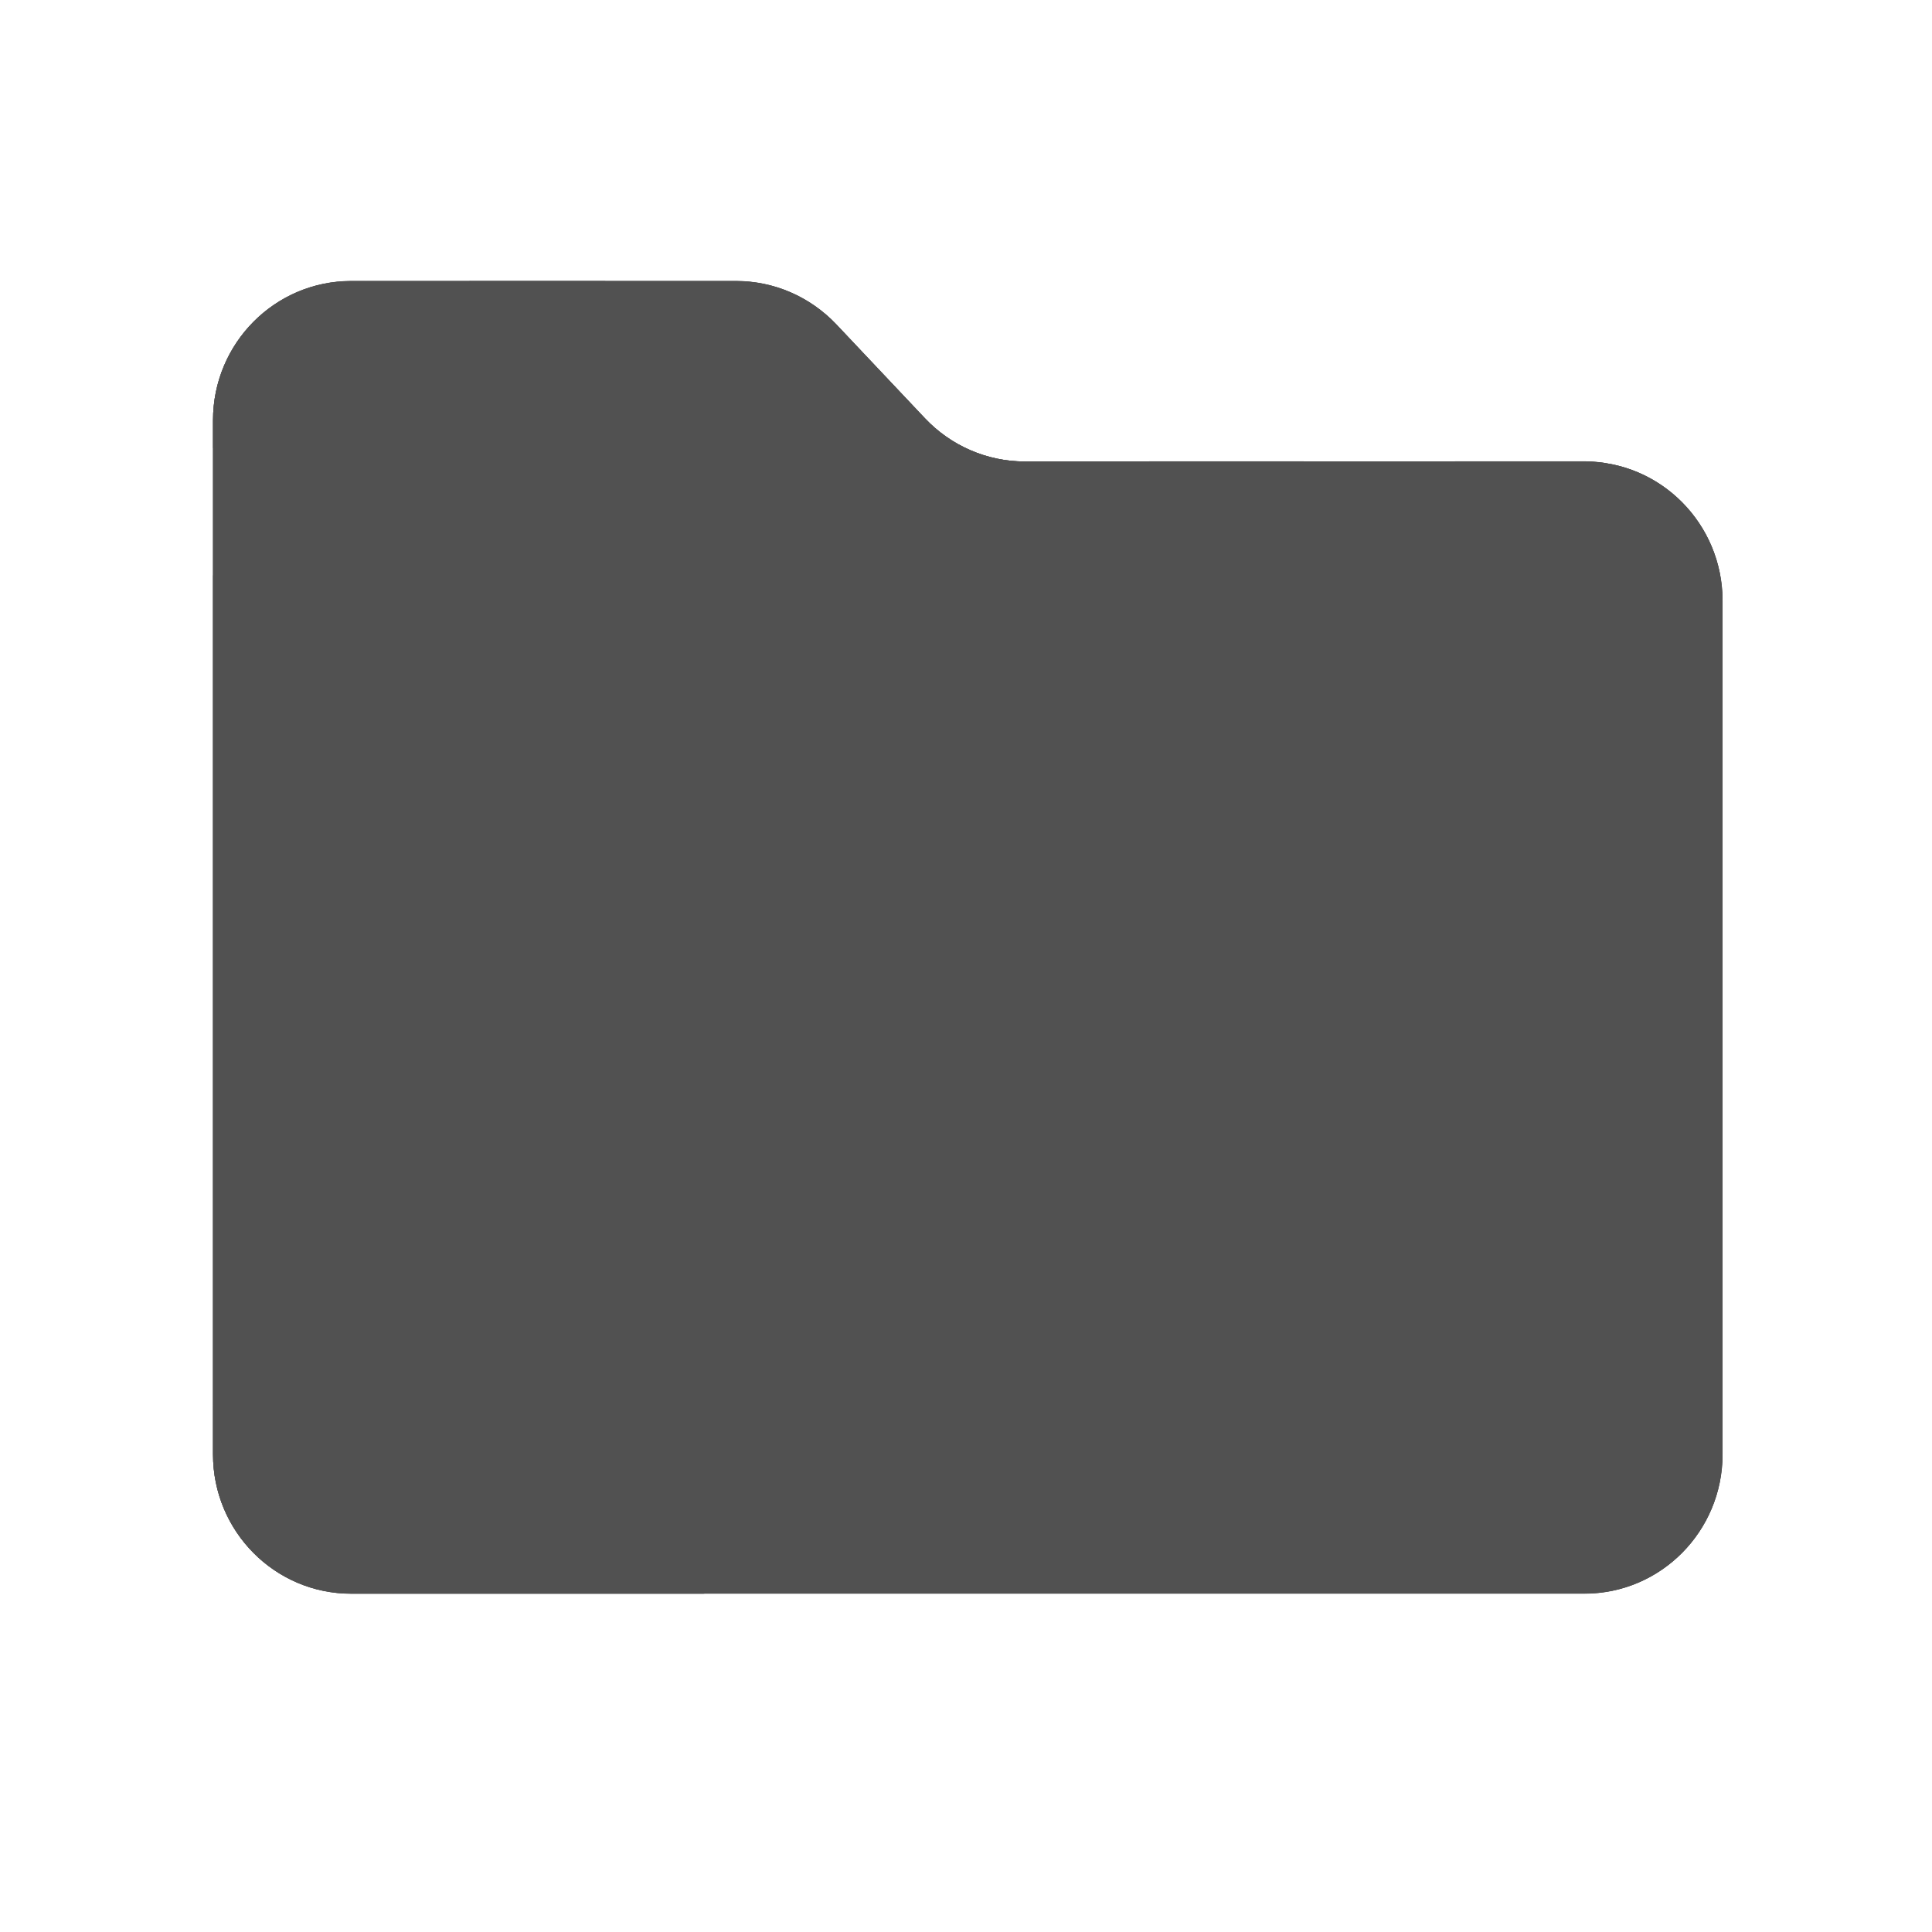
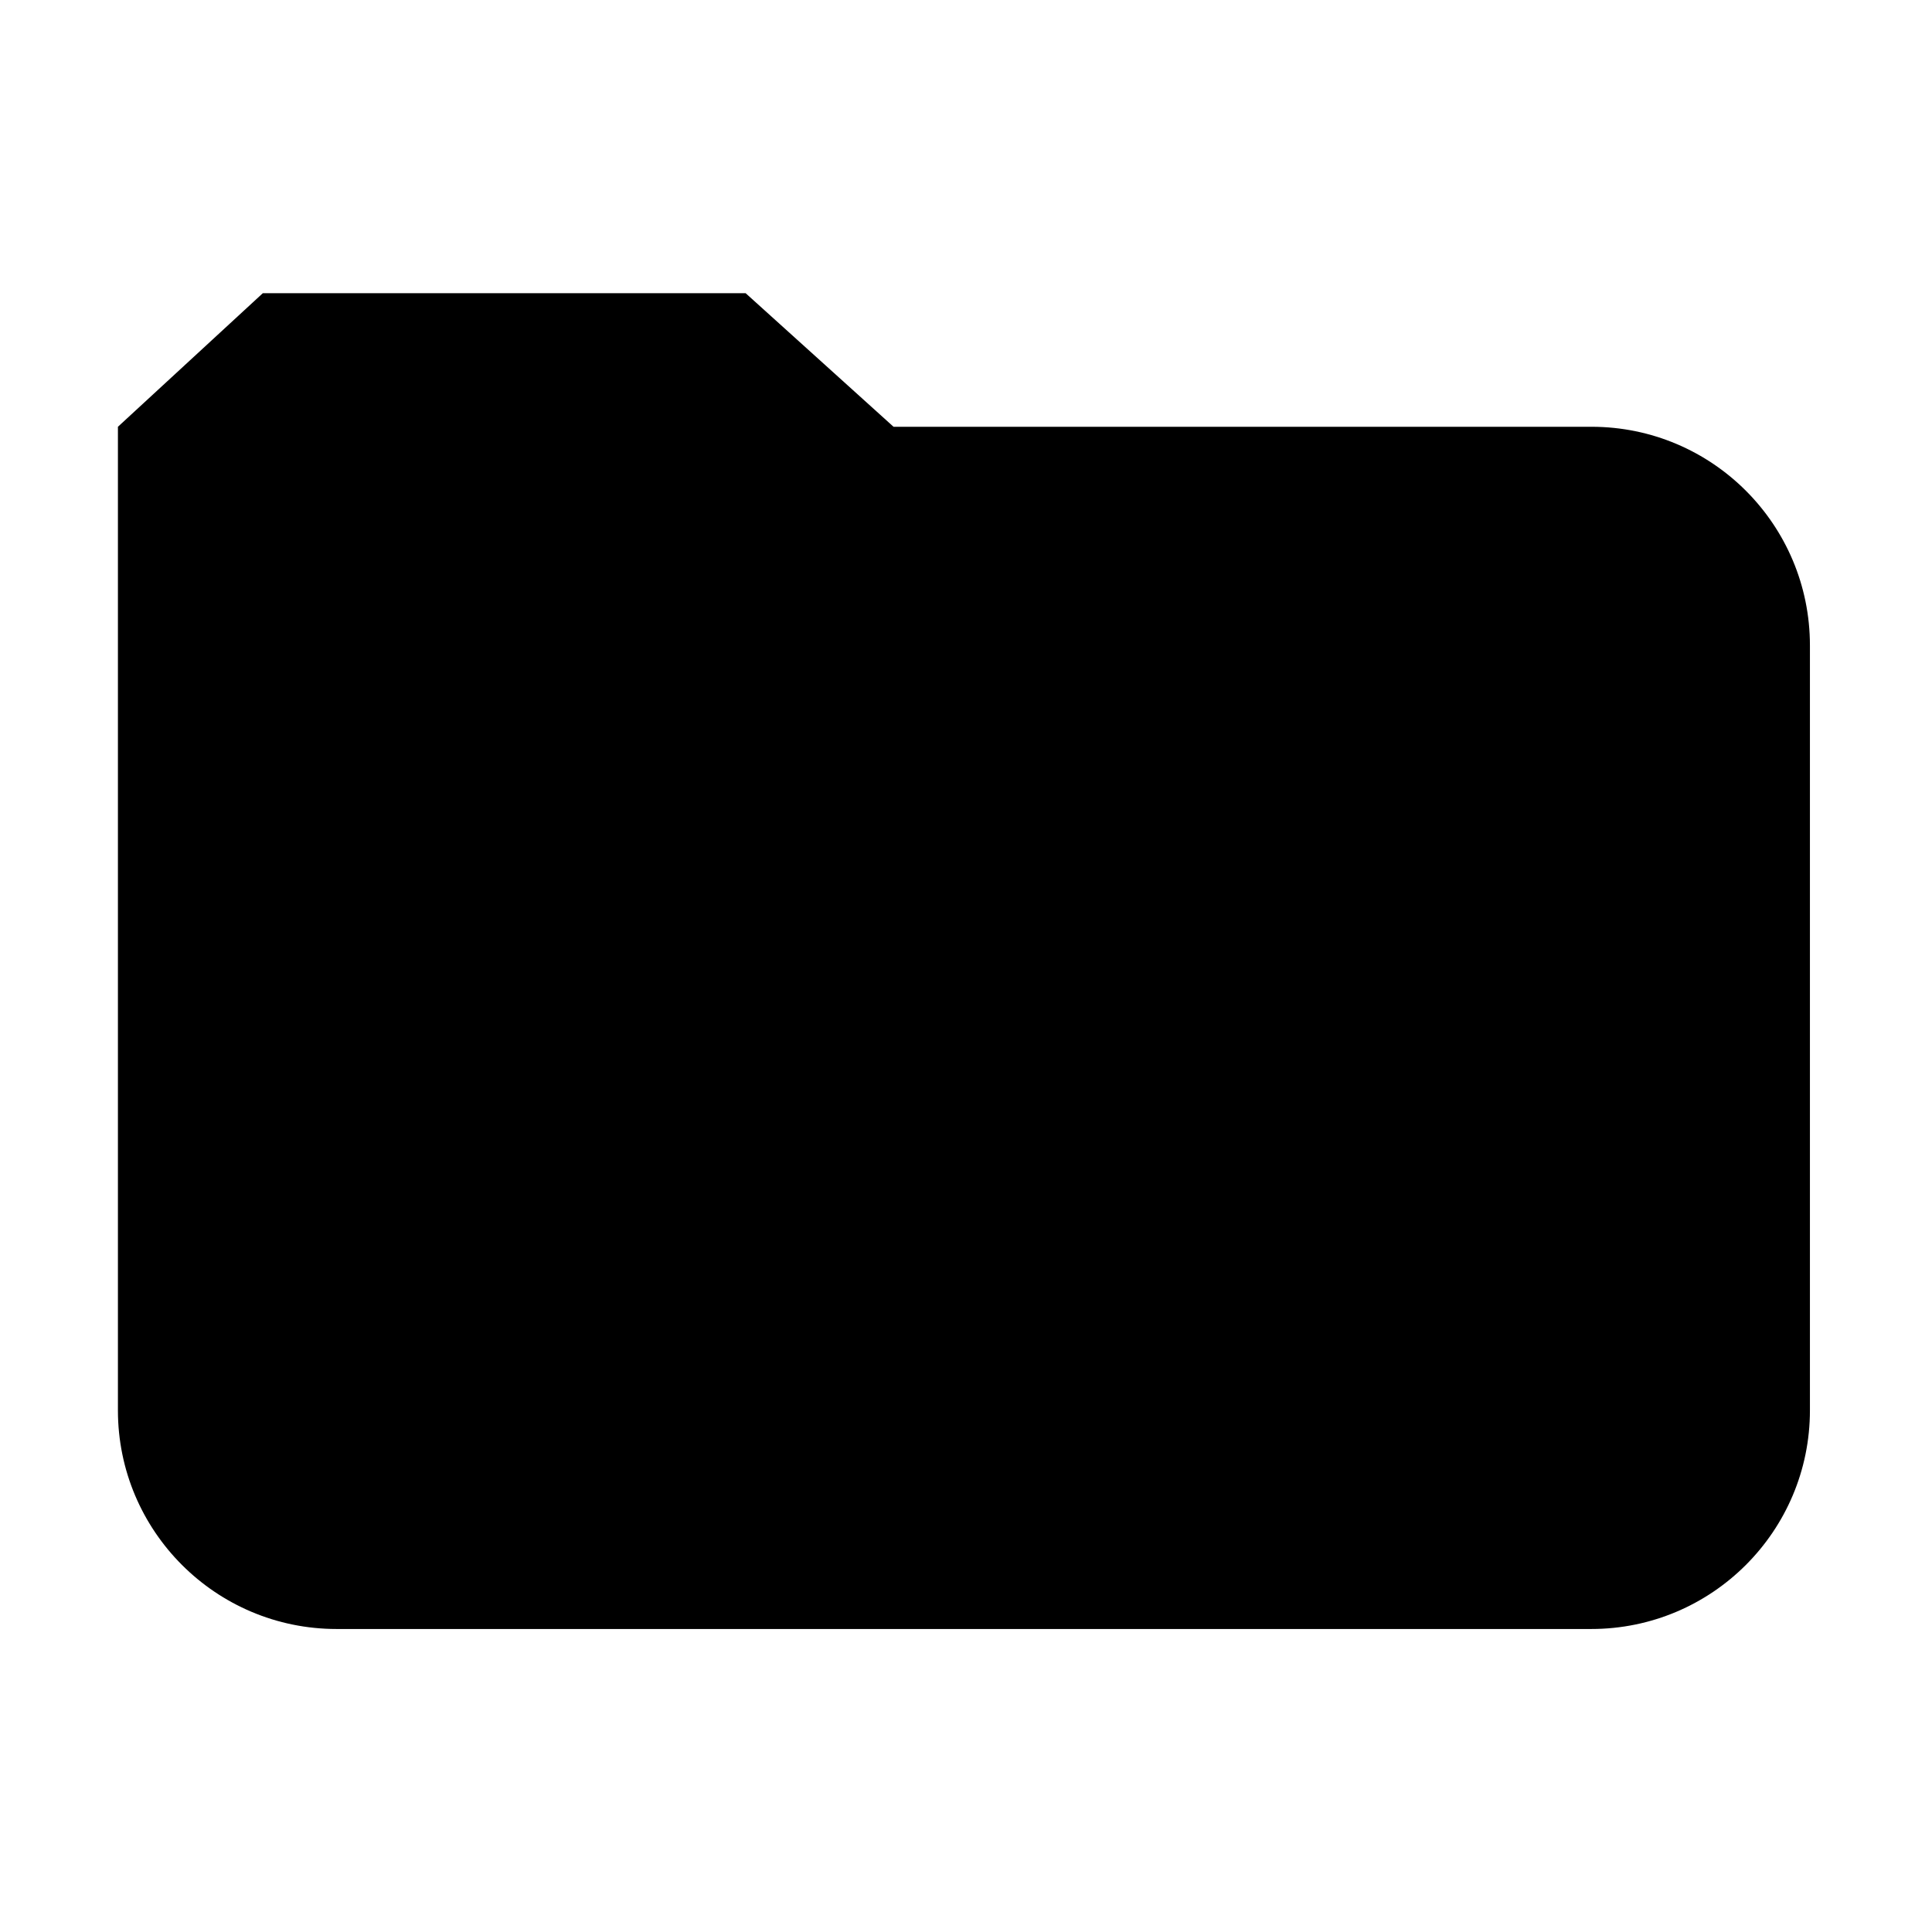
- <svg xmlns="http://www.w3.org/2000/svg" t="1603017578575" class="icon" viewBox="0 0 1024 1024" version="1.1" p-id="2566" width="16" height="16">
+ <svg xmlns="http://www.w3.org/2000/svg" t="1615370575221" class="icon" viewBox="0 0 1024 1024" version="1.1" p-id="2568" width="16" height="16">
  <defs>
    <style type="text/css" />
  </defs>
-   <path d="M490.2 221.7l-47.1-49.9c-13.8-14.6-32.9-22.9-52.9-22.9H186.1c-40.4 0-73.2 33-73.2 73.8v548.1c0 40.8 32.8 73.8 73.2 73.8h653.7c40.4 0 73.2-33 73.2-73.8V318.4c0-40.8-32.8-73.8-73.2-73.8H543.2c-20 0-39.2-8.3-53-22.9z" fill="#515151" p-id="2567" />
-   <path d="M194 149h-7.9c-40.4 0-73.2 33-73.2 73.8v14.8c23-33.1 50.3-62.9 81.1-88.6z m718.9 169.4c0-37.1-27.2-67.9-62.6-73 29 43.8 50.5 92.9 62.6 145.7v-72.7z m0 452.4V591.2c-23.5 102.5-82.5 191.5-163.2 253.4h90.1c40.4 0 73.1-33 73.1-73.8z m-800-26.1v26.2c0 40.8 32.8 73.8 73.2 73.8h22.2c-36.7-28.2-68.9-62-95.4-100z" fill="#515151" p-id="2568" />
-   <path d="M249.1 149h-55c-30.8 25.7-58.1 55.5-81.1 88.6v67.6c30.3-63.7 77.6-117.7 136.1-156.2zM112.9 635.2v109.5c26.4 38.1 58.6 71.8 95.3 100h165.2c-115.2-26.6-210.7-105.1-260.5-209.5z m800-44V391c-12.1-52.8-33.6-101.9-62.6-145.7-3.4-0.5-7-0.8-10.5-0.8h-68.7c46 63.4 73.2 141.3 73.2 225.6 0 182.5-127.2 335.2-297.7 374.5h203.2c80.7-61.9 139.6-150.9 163.1-253.4z" fill="#515151" p-id="2569" />
-   <path d="M844.3 470.2c0-84.3-27.1-162.3-73.2-225.6h-79.9c45.7 55.7 73.1 127 73.1 204.7 0 178.5-144.7 323.2-323.2 323.2S117.8 627.8 117.8 449.2c0-136.2 84.2-252.6 203.4-300.3H249c-58.5 38.5-105.8 92.5-136.1 156.2v330.1c49.7 104.4 145.2 182.9 260.6 209.4h173c170.6-39.2 297.8-192 297.8-374.4z" fill="#515151" p-id="2570" />
-   <path d="M117.8 449.2c0 178.5 144.7 323.2 323.2 323.2s323.2-144.7 323.2-323.2c0-77.7-27.4-148.9-73.1-204.7H609c46.5 47.3 75.2 112.2 75.2 183.7 0 144.8-117.4 262.2-262.2 262.2S159.9 573.1 159.9 428.3s117.4-262.2 262.2-262.2c5.2 0 10.3 0.2 15.4 0.5-13.2-11.3-29.9-17.6-47.4-17.6h-68.9C202 196.6 117.8 313.1 117.8 449.2z" fill="#515151" p-id="2571" />
-   <path d="M159.9 428.3c0 144.8 117.4 262.2 262.2 262.2s262.2-117.4 262.2-262.2c0-71.6-28.7-136.4-75.2-183.7h-66c-20 0-39.1-8.3-52.9-22.9l-47.1-49.9c-1.8-1.9-3.6-3.6-5.6-5.3-5.1-0.3-10.2-0.5-15.4-0.5-144.8 0.1-262.2 117.5-262.2 262.3z m444.5-20.9c0 111.1-90.1 201.2-201.2 201.2S202 518.5 202 407.4s90-201.2 201.2-201.2 201.2 90.1 201.2 201.2z" fill="#515151" p-id="2572" />
-   <path d="M202 407.4c0 111.1 90.1 201.2 201.2 201.2s201.2-90.1 201.2-201.2-90.1-201.2-201.2-201.2S202 296.3 202 407.4z m322.4-21c0 77.4-62.8 140.2-140.2 140.2S244 463.9 244 386.4s62.8-140.2 140.2-140.2S524.4 309 524.4 386.4z" fill="#515151" p-id="2573" />
-   <path d="M244 386.4a140.2 140.2 0 1 0 280.4 0 140.2 140.2 0 1 0-280.4 0z" fill="#515151" p-id="2574" />
-   <path d="M390.2 167c15 0 29.5 6.3 39.9 17.2l47.1 49.9c17.1 18.1 41.2 28.5 66 28.5h296.6c30.4 0 55.2 25 55.2 55.8v452.5c0 30.8-24.7 55.8-55.2 55.8H186.1c-30.4 0-55.2-25-55.2-55.8V222.8c0-30.8 24.7-55.8 55.2-55.8h204.1m0-18H186.1c-40.4 0-73.2 33-73.2 73.8v548.1c0 40.8 32.8 73.8 73.2 73.8h653.7c40.4 0 73.2-33 73.2-73.8V318.4c0-40.8-32.8-73.8-73.2-73.8H543.2c-20 0-39.1-8.3-52.9-22.9l-47.1-49.9c-13.9-14.6-33-22.8-53-22.8z" fill="#515151" p-id="2575" />
-   <path d="M130.9 353.5h556.5c19.2 0 34.8 15.6 34.8 34.8v139.1c0 19.2-15.6 34.8-34.8 34.8H130.9V353.5zM379.3 226.2H255.2c-9.9 0-18-8.1-18-18s8.1-18 18-18h124.1c9.9 0 18 8.1 18 18s-8.1 18-18 18zM195.2 226.2h-10.5c-9.9 0-18-8.1-18-18s8.1-18 18-18h10.5c9.9 0 18 8.1 18 18s-8 18-18 18z" fill="#515151" p-id="2576" />
+   <path d="M843.5 226.2H473.6l-78.4-70.8H139.3l-76.8 70.8v521.3c0 64 51.9 115.9 115.9 115.9h665c64 0 115.9-51.9 115.9-115.9V342.1c0-64-51.8-115.9-115.8-115.9z" p-id="2569" />
</svg>
